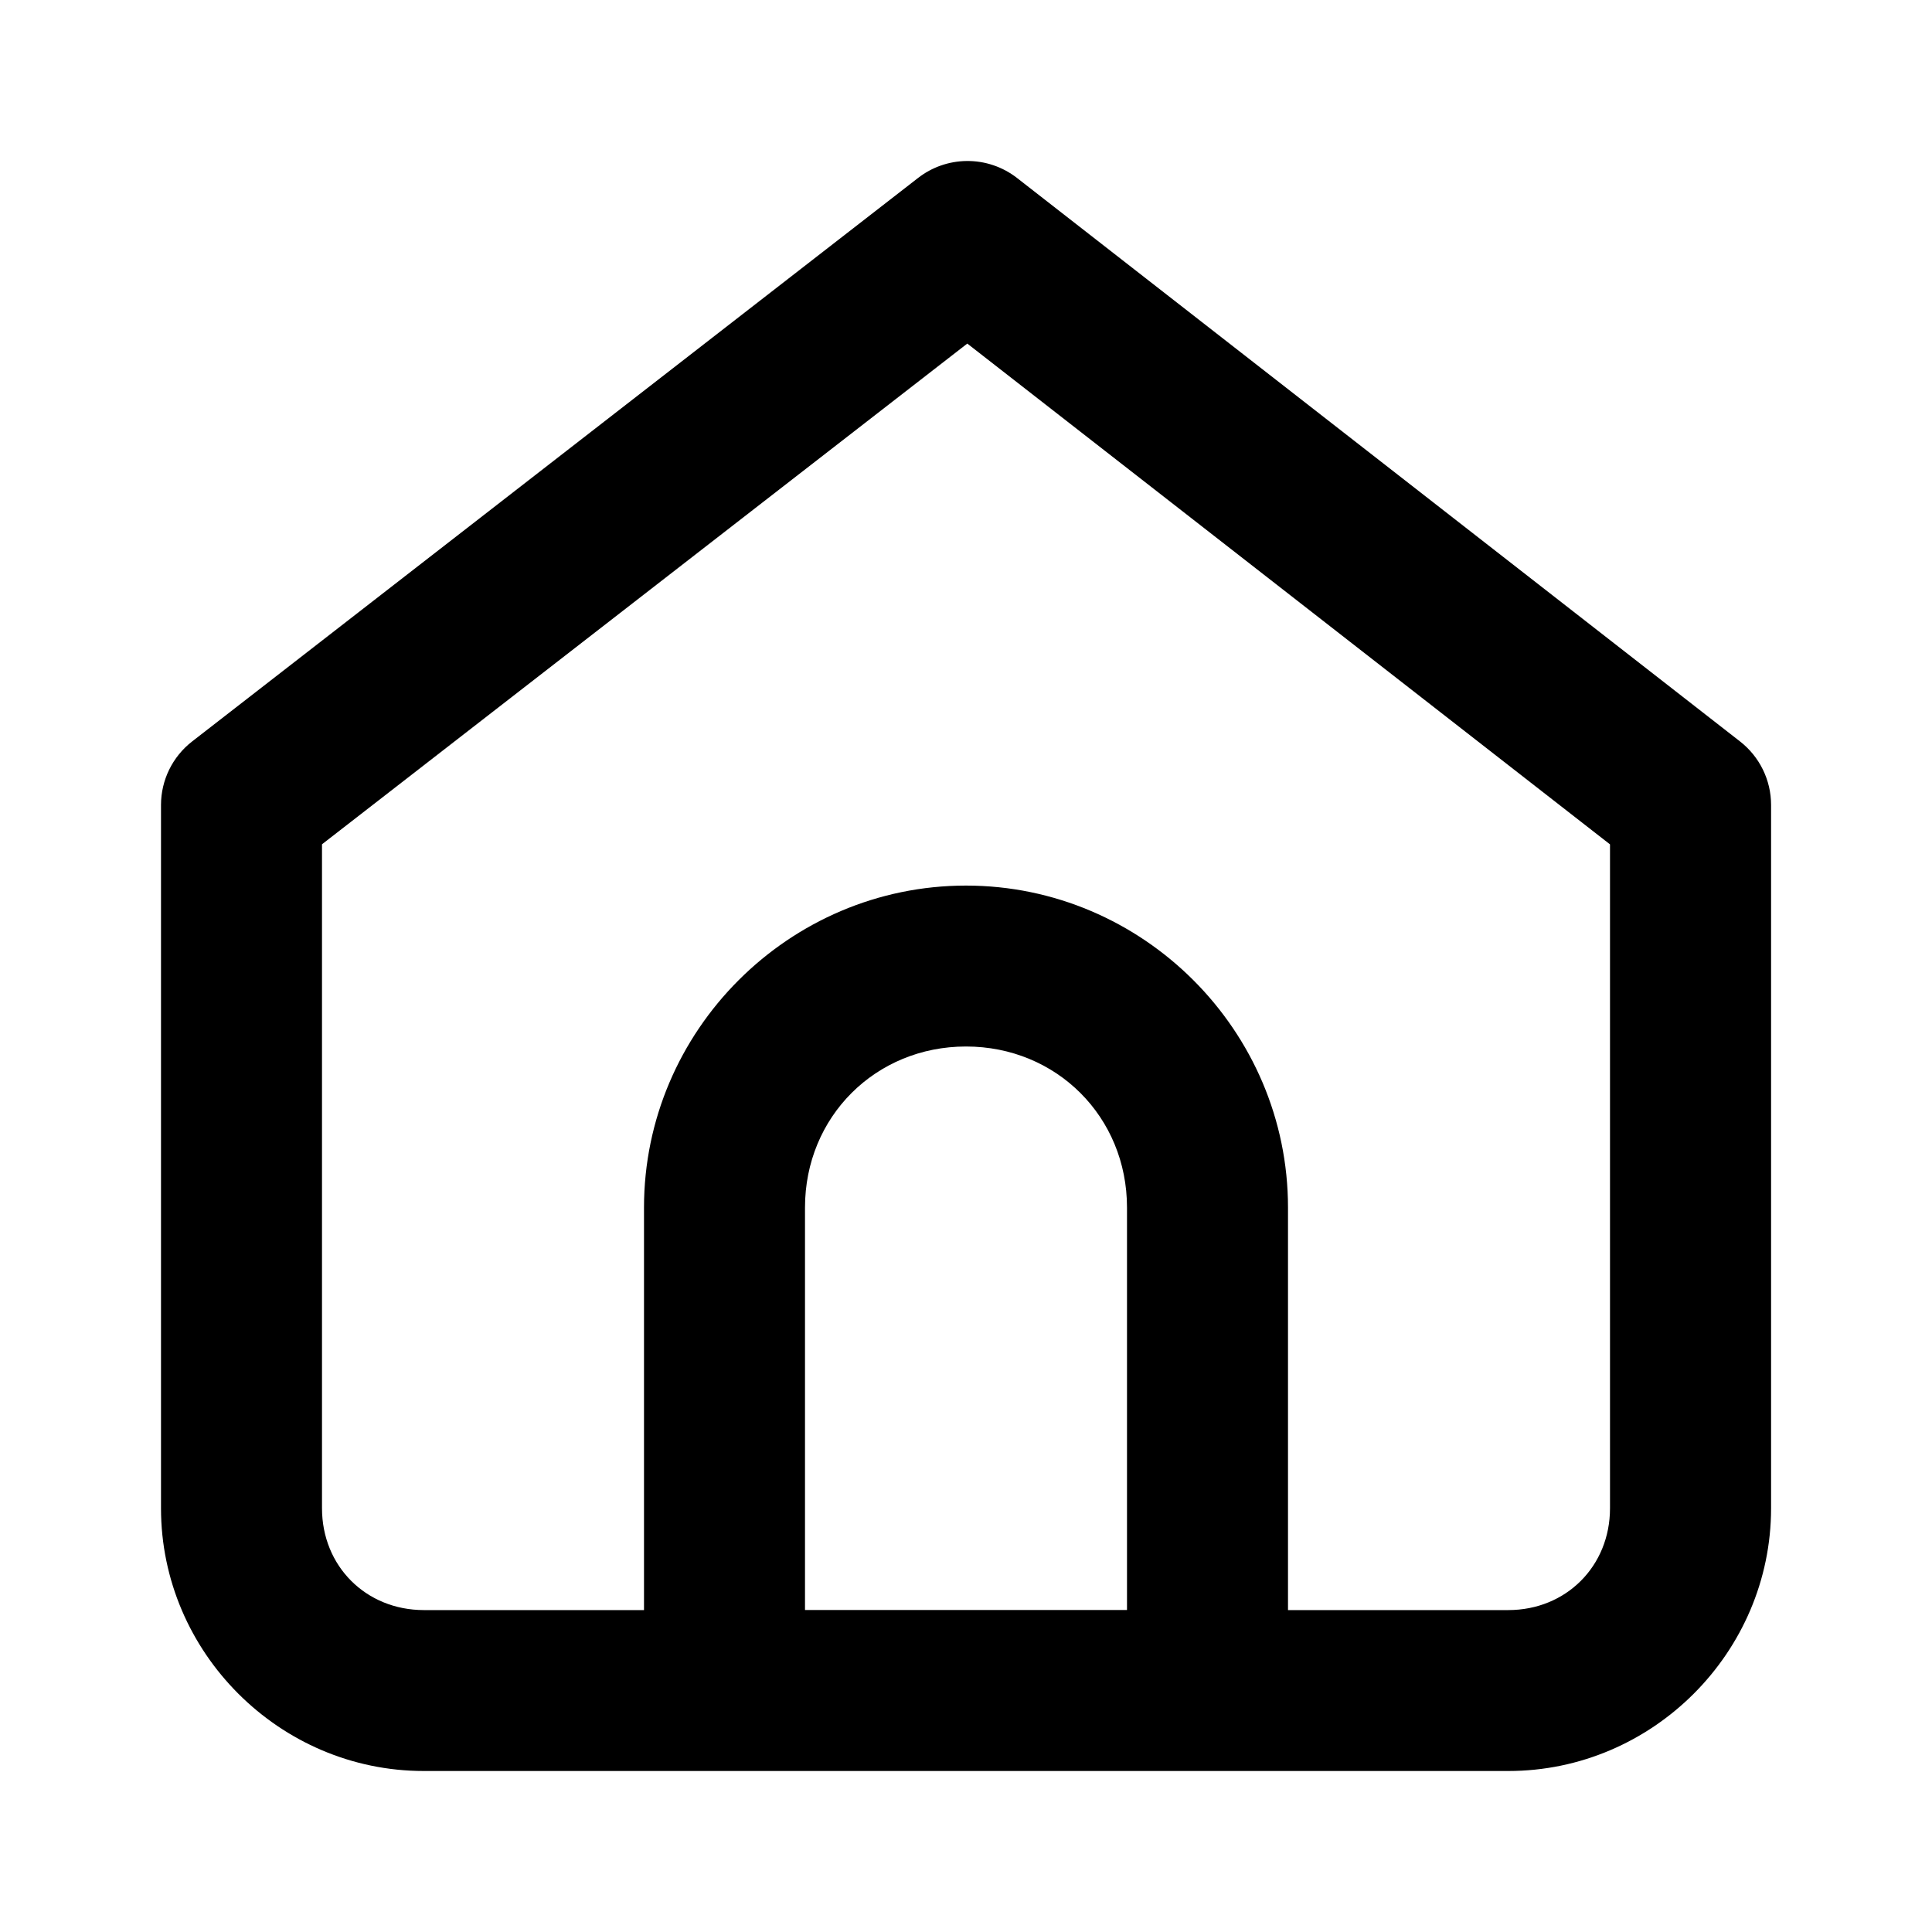
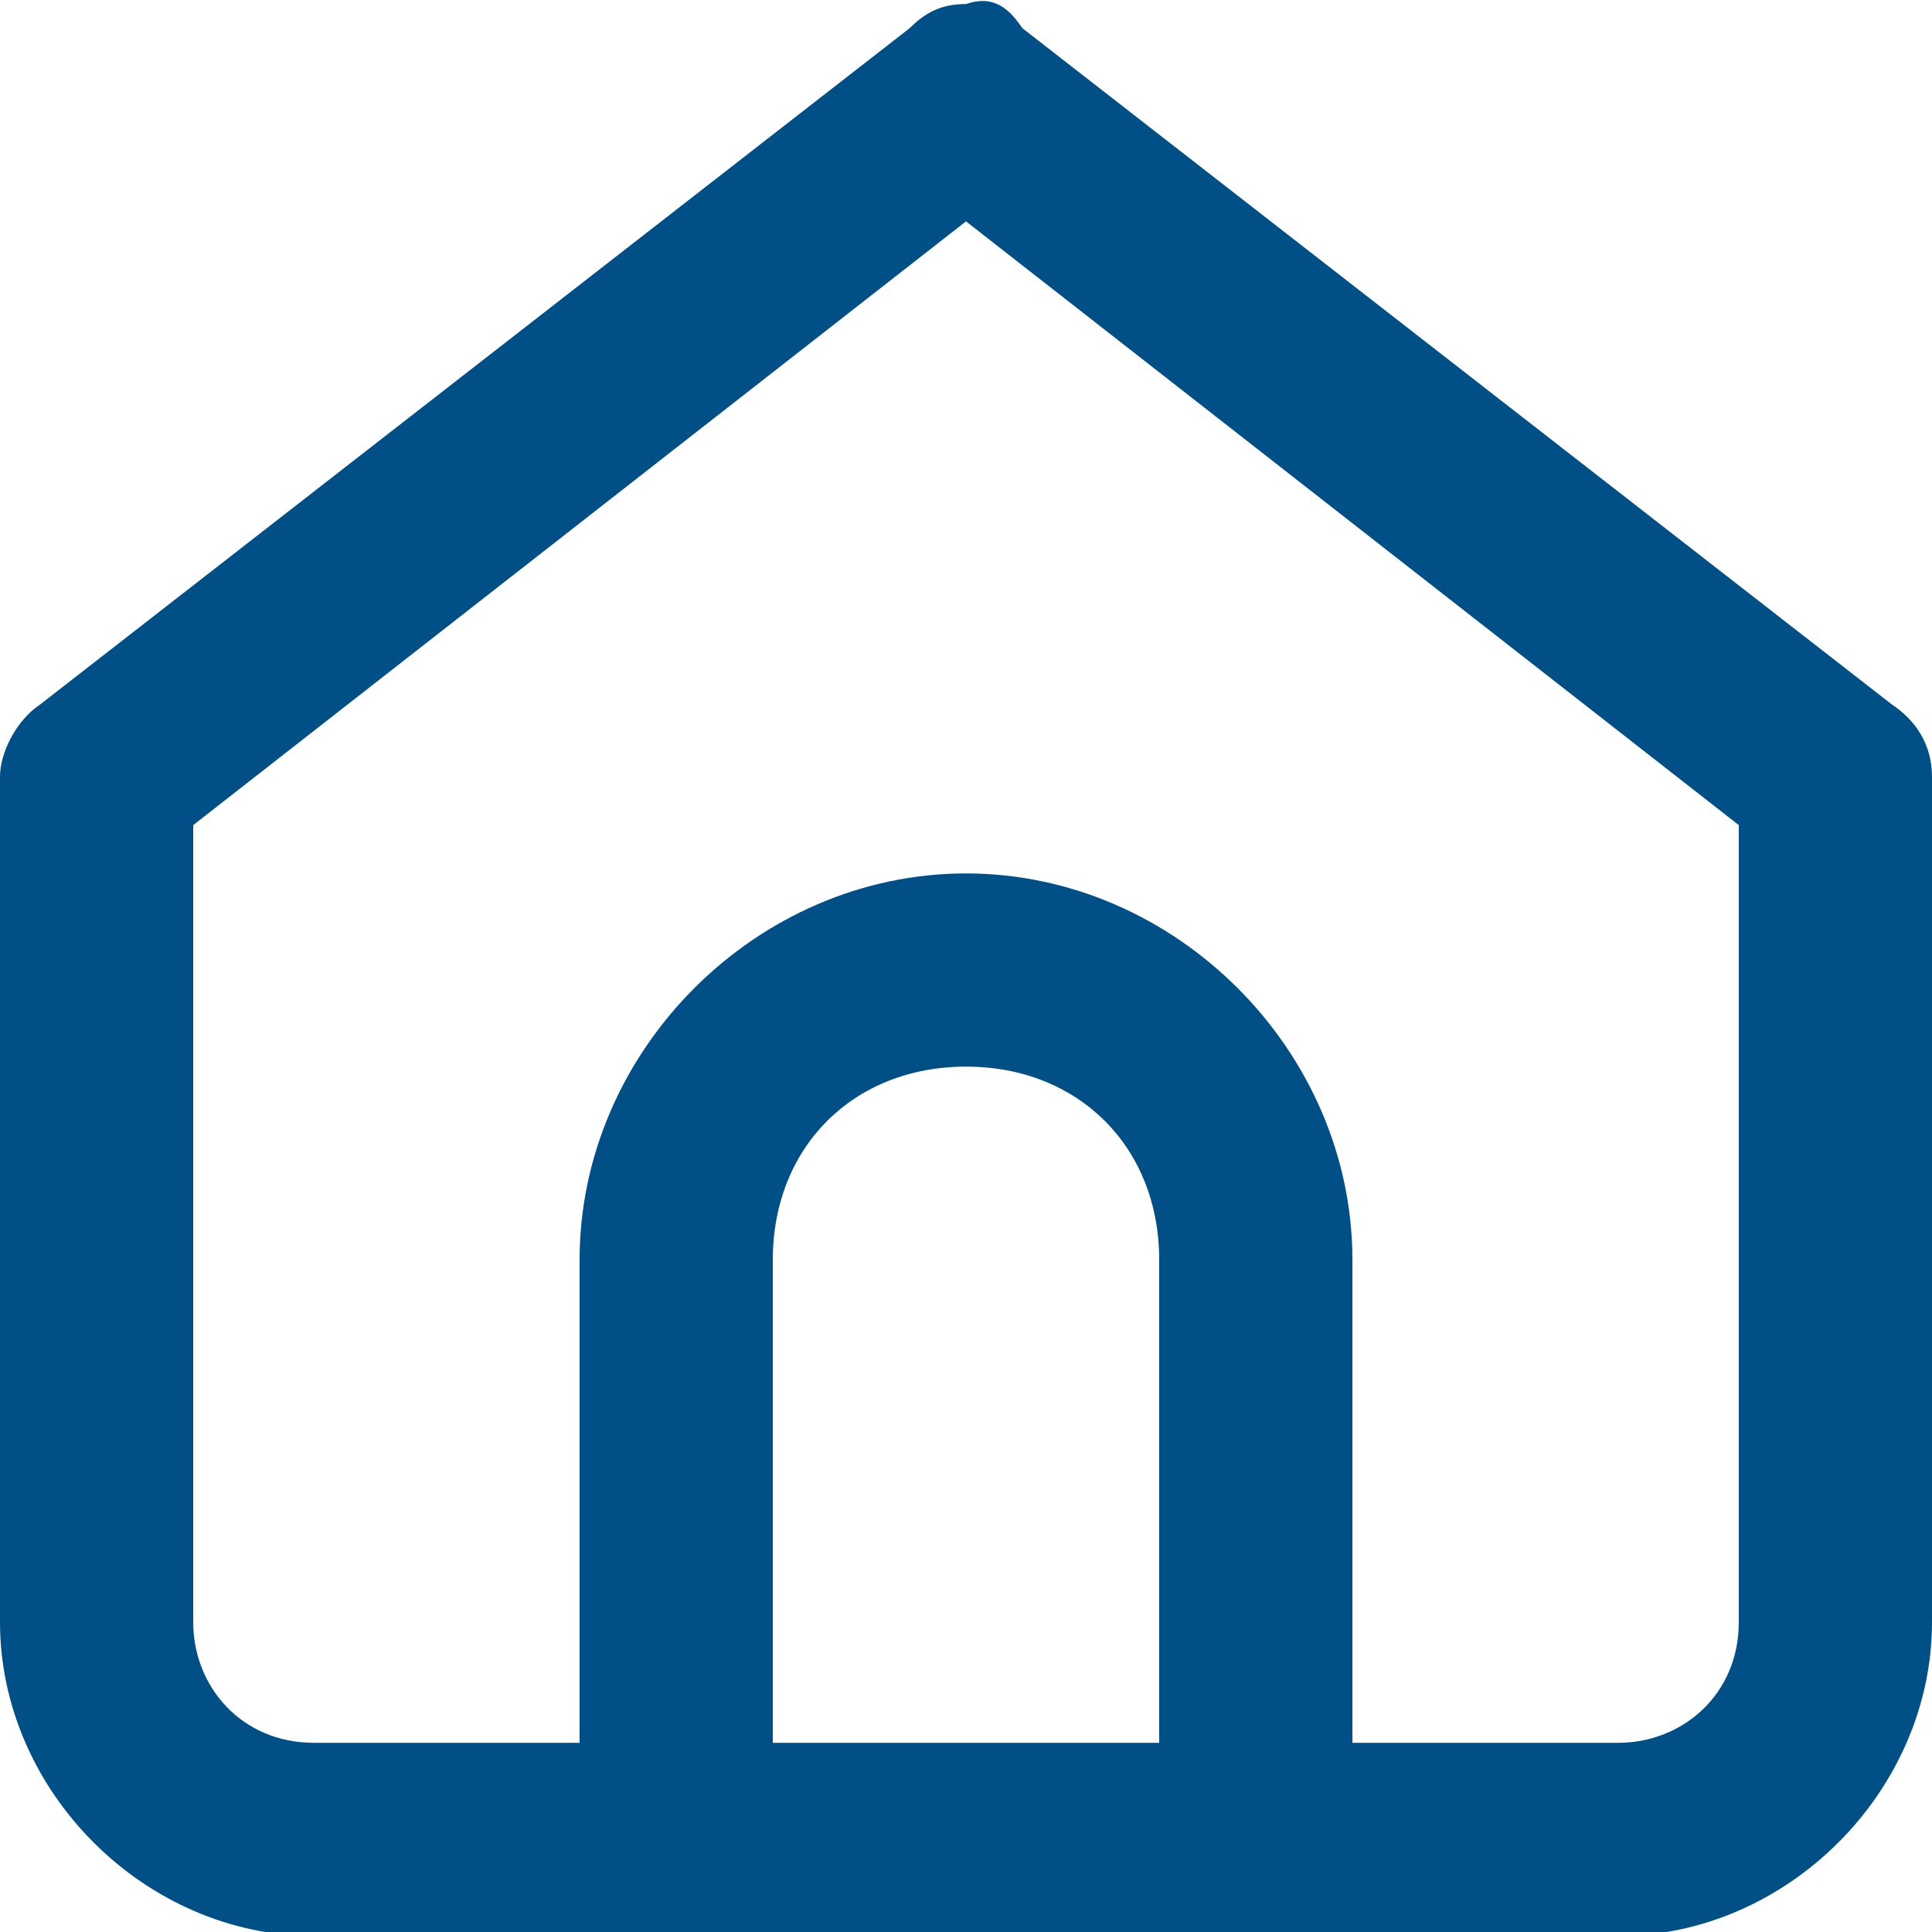
- <svg xmlns="http://www.w3.org/2000/svg" height="24" id="svg8" version="1.1" viewBox="0 0 24 24" width="24">
-   <defs id="defs2" />
-   <g id="g1265" style="display:inline" transform="translate(-1.0999855e-7,-290.65)">
-     <path d="m 12.008,292.65 a 1,1 0 0 0 -0.604,0.211 l -9.018,7 A 1,1 0 0 0 2,300.65 v 8.736 c 0,1.791 1.473,3.264 3.264,3.264 h 13.473 c 1.791,0 3.264,-1.473 3.264,-3.264 v -8.736 a 1,1 0 0 0 -0.385,-0.789 l -8.982,-7 a 1,1 0 0 0 -0.625,-0.211 z m 0.008,2.268 7.984,6.221 v 8.248 c 0,0.718 -0.545,1.264 -1.264,1.264 H 16 v -5 c 0,-2.199 -1.801,-4 -4,-4 -2.199,0 -4,1.801 -4,4 v 5 H 5.264 C 4.545,310.65 4,310.105 4,309.386 v -8.248 z M 12,303.65 c 1.125,0 2,0.875 2,2 v 5 h -4 v -5 c 0,-1.125 0.875,-2 2,-2 z" id="rect1251" style="color:#000000;font-style:normal;font-variant:normal;font-weight:normal;font-stretch:normal;font-size:medium;line-height:normal;font-family:sans-serif;font-variant-ligatures:normal;font-variant-position:normal;font-variant-caps:normal;font-variant-numeric:normal;font-variant-alternates:normal;font-variant-east-asian:normal;font-feature-settings:normal;font-variation-settings:normal;text-indent:0;text-align:start;text-decoration:none;text-decoration-line:none;text-decoration-style:solid;text-decoration-color:#000000;letter-spacing:normal;word-spacing:normal;text-transform:none;writing-mode:lr-tb;direction:ltr;text-orientation:mixed;dominant-baseline:auto;baseline-shift:baseline;text-anchor:start;white-space:normal;shape-padding:0;shape-margin:0;inline-size:0;clip-rule:nonzero;display:inline;overflow:visible;visibility:visible;opacity:1;isolation:auto;mix-blend-mode:normal;color-interpolation:sRGB;color-interpolation-filters:linearRGB;solid-color:#000000;solid-opacity:1;vector-effect:none;fill:#000000;fill-opacity:1;fill-rule:nonzero;stroke:none;stroke-linecap:round;stroke-linejoin:round;stroke-miterlimit:4;stroke-dasharray:none;stroke-dashoffset:0;stroke-opacity:1;color-rendering:auto;image-rendering:auto;shape-rendering:auto;text-rendering:auto;enable-background:accumulate;stop-color:#000000;stop-opacity:1" />
+ <svg xmlns="http://www.w3.org/2000/svg" version="1.1" id="svg8" x="0px" y="0px" viewBox="0 0 24 24" style="enable-background:new 0 0 24 24;" xml:space="preserve">
+   <style type="text/css">
+ 	.st0{fill:#005087;}
+ </style>
+   <g id="g1265" transform="translate(-1.0999855e-7,-290.65)">
+     <path id="rect1251" class="st0" d="M12,290.7c-0.3,0-0.5,0.1-0.7,0.3l-10.8,8.4c-0.3,0.2-0.5,0.6-0.5,0.9v10.5   c0,2.1,1.8,3.9,3.9,3.9h16.2c2.1,0,3.9-1.8,3.9-3.9v-10.5c0-0.4-0.2-0.7-0.5-0.9l-10.8-8.4C12.5,290.7,12.3,290.6,12,290.7z    M12,293.4l9.6,7.5v9.9c0,0.9-0.7,1.5-1.5,1.5h-3.3v-6c0-2.6-2.2-4.8-4.8-4.8s-4.8,2.2-4.8,4.8v6H3.9c-0.9,0-1.5-0.7-1.5-1.5v-9.9   L12,293.4z M12,303.9c1.4,0,2.4,1,2.4,2.4v6H9.6v-6C9.6,304.9,10.6,303.9,12,303.9z" />
  </g>
</svg>
